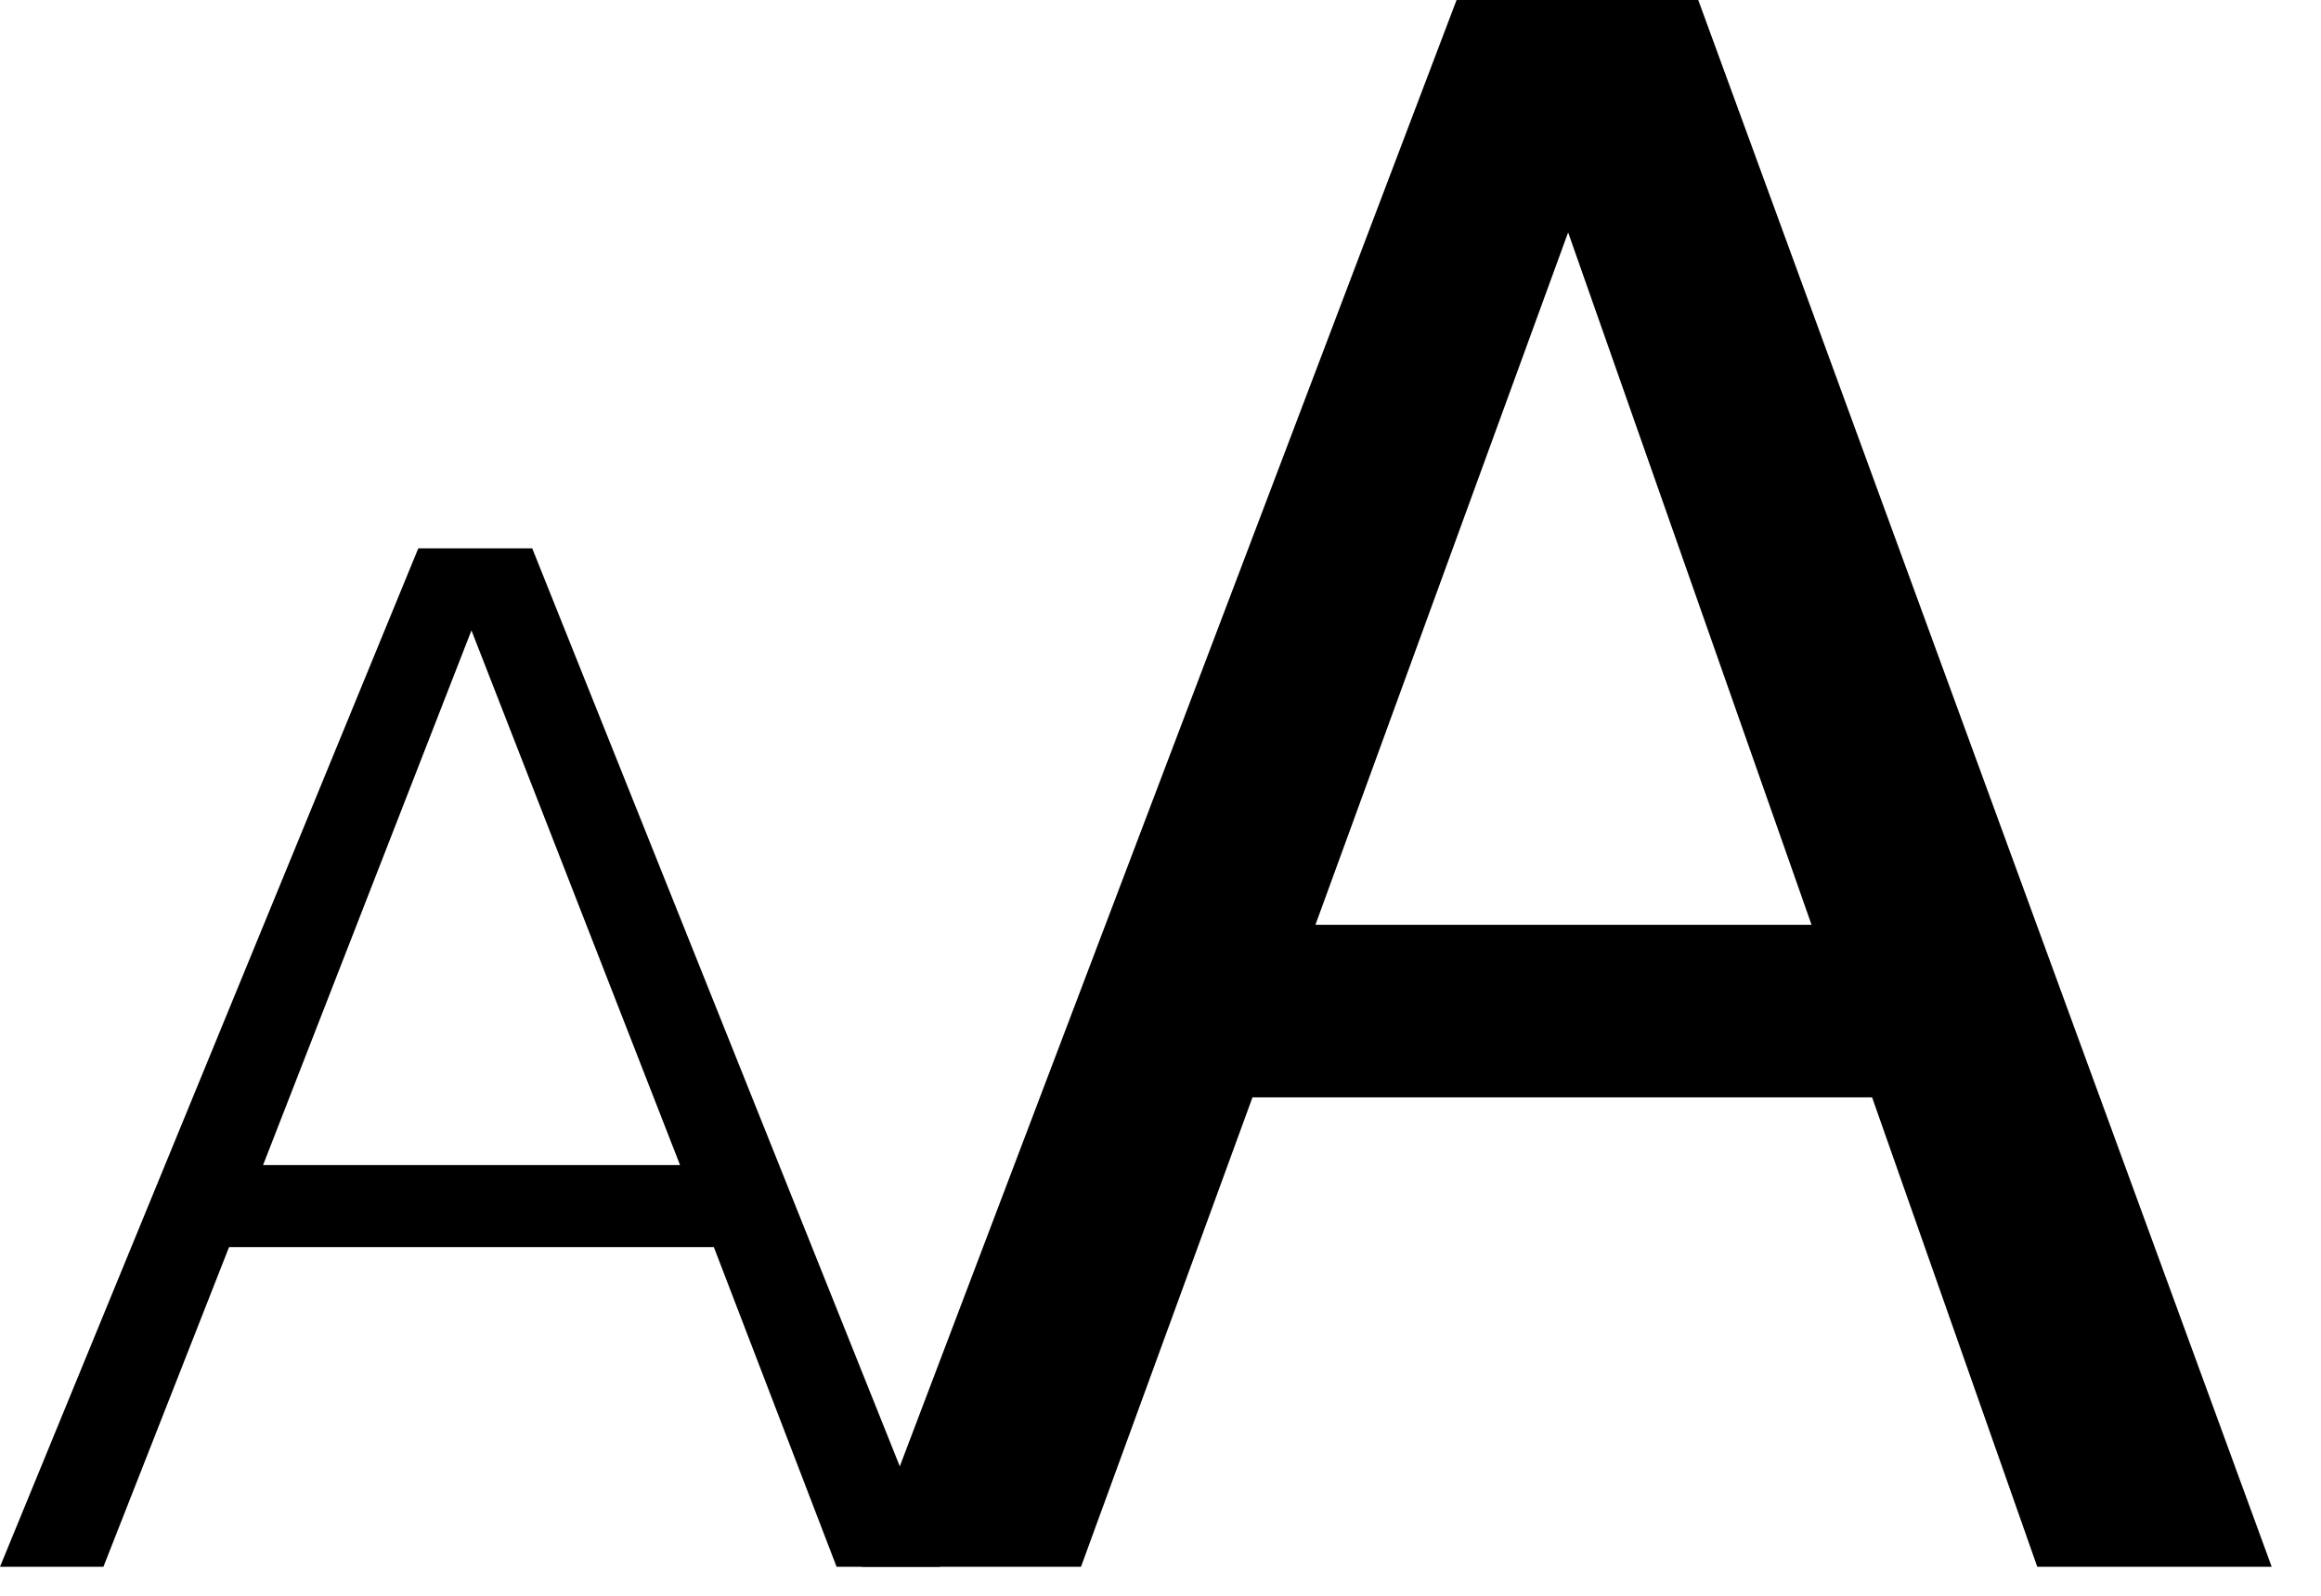
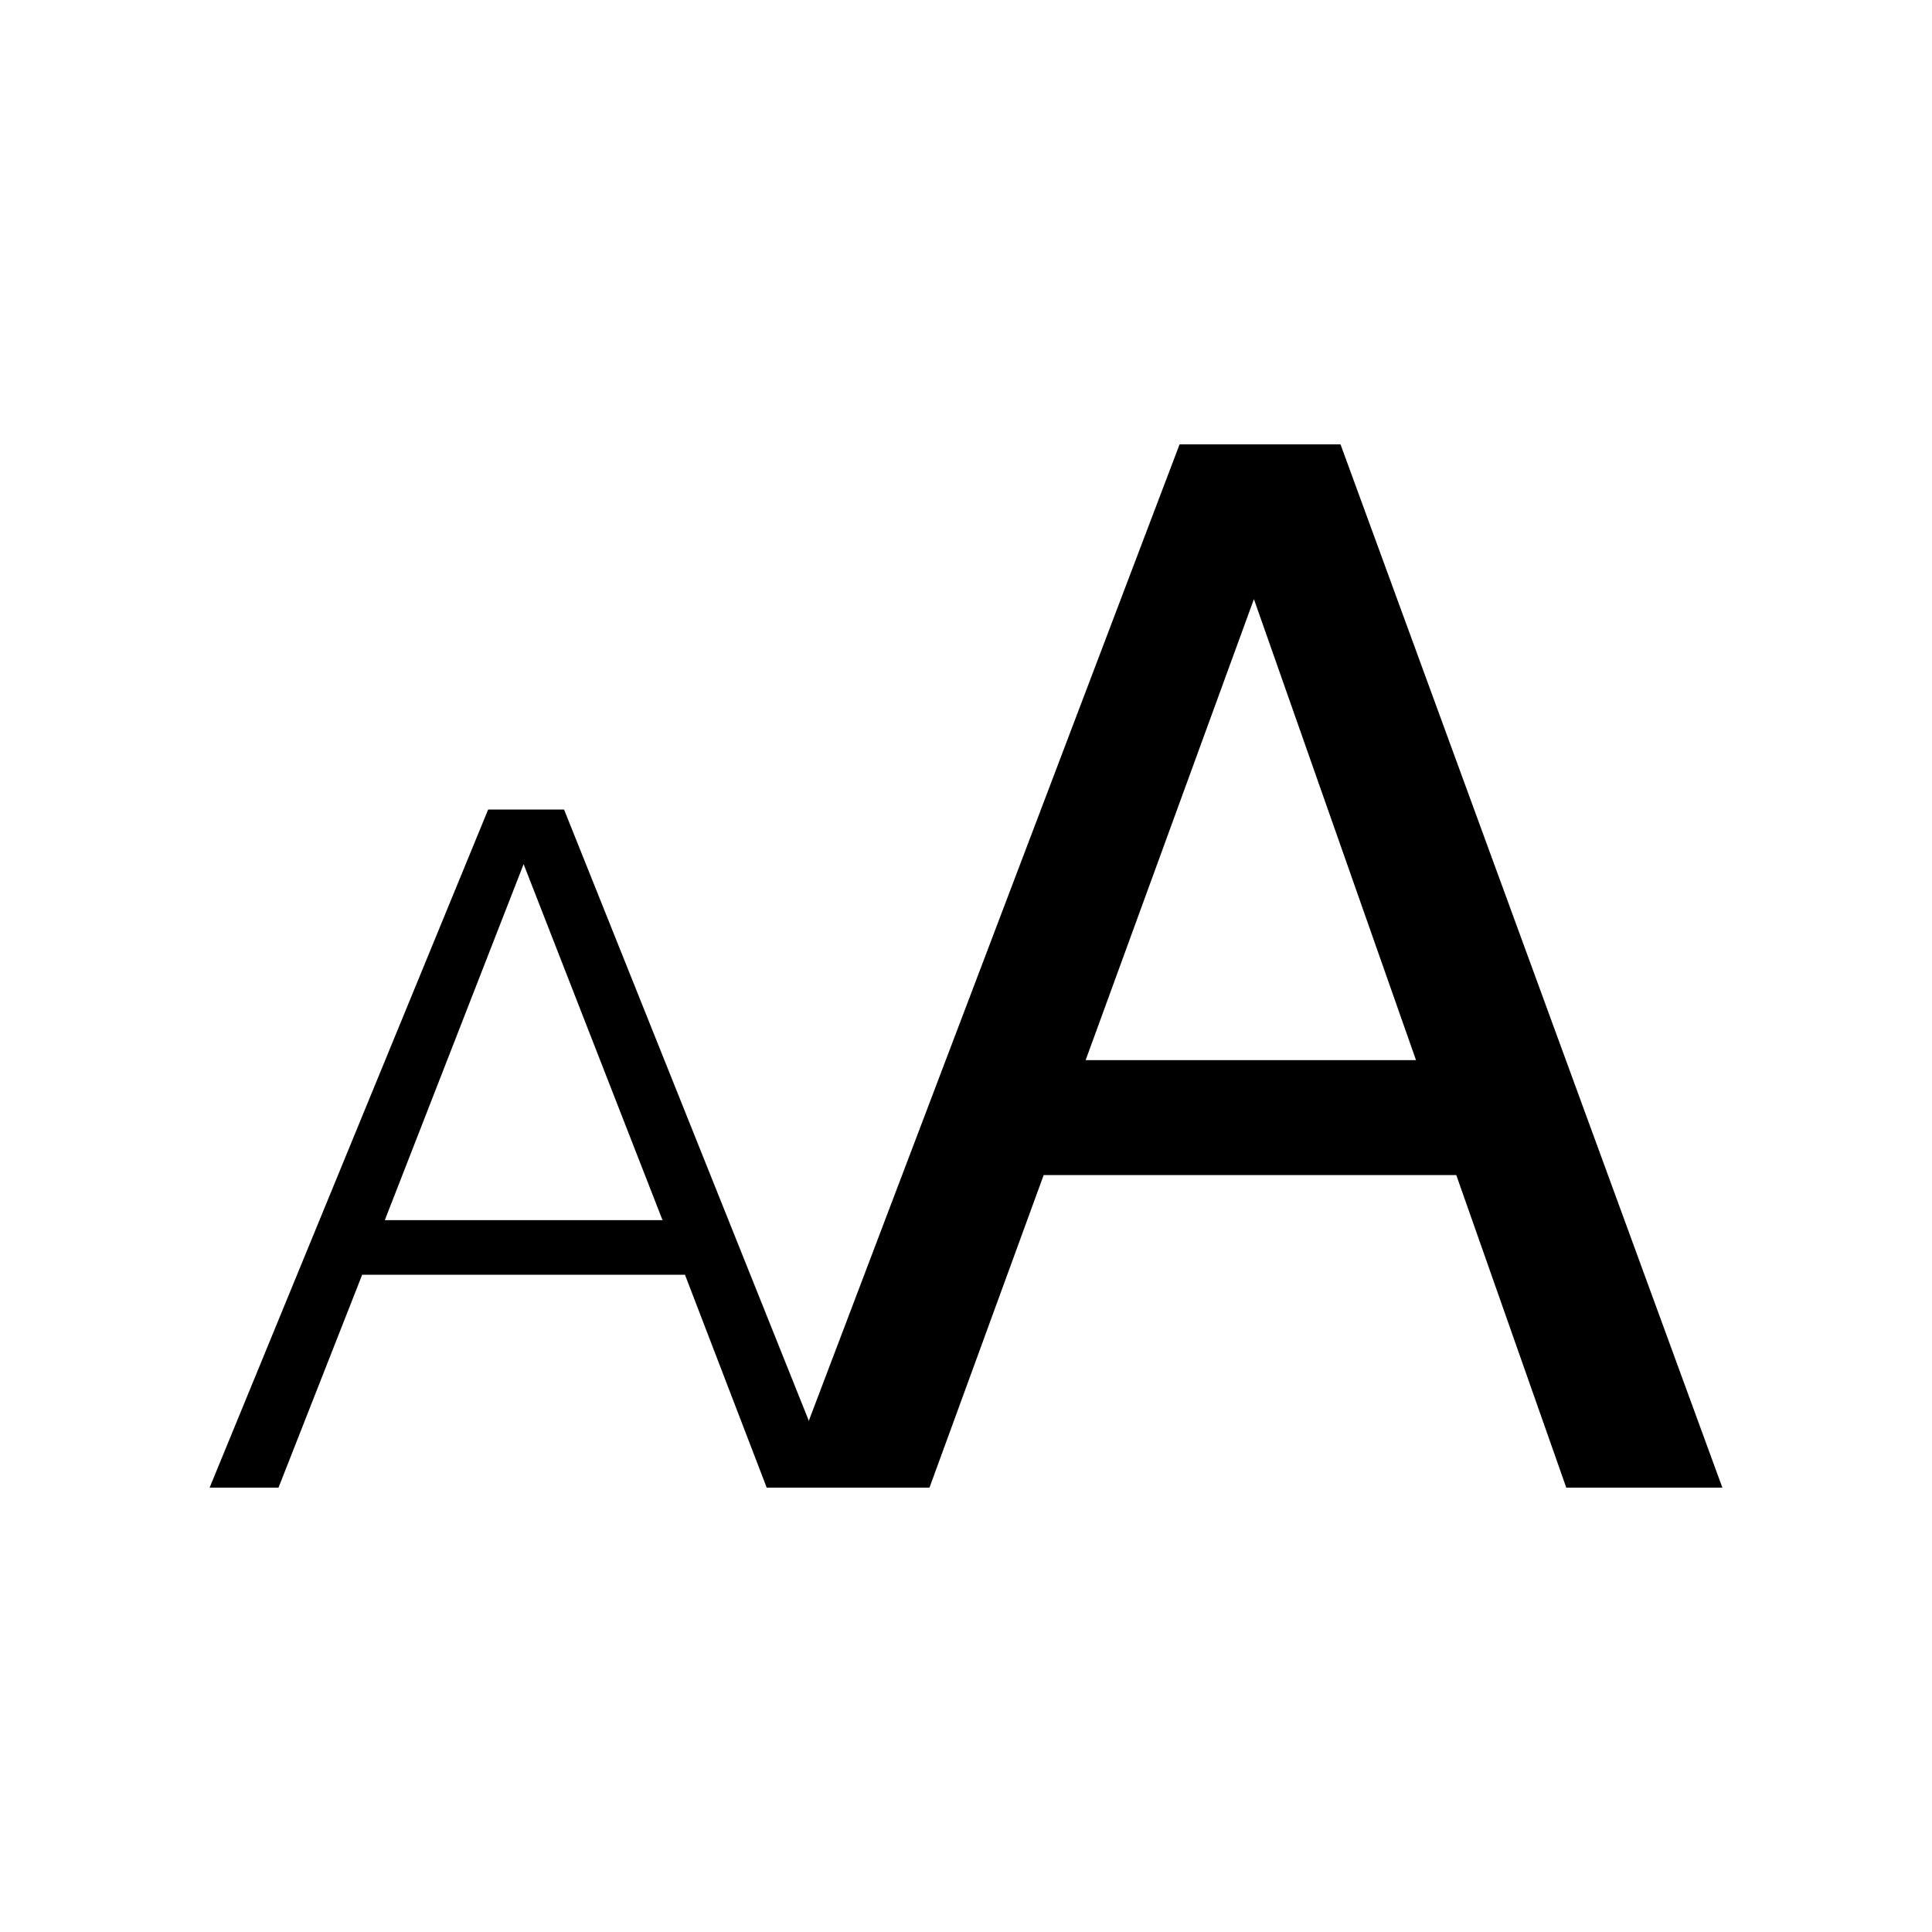
- <svg xmlns="http://www.w3.org/2000/svg" width="32" height="22" viewBox="0 0 32 22">
-   <g fill="#000000" fill-rule="evenodd">
-     <path d="M20.082,0 L11.88,21.6 L14.904,21.6 L17.268,15.129 L25.811,15.129 L28.088,21.6 L31.32,21.6 L23.414,0 L20.082,0 Z M21.62,3.204 L24.976,12.75 L18.136,12.75 L21.62,3.204 Z" />
-     <path d="M5.767,7.56 L0,21.6 L1.426,21.6 L3.158,17.193 L9.842,17.193 L11.534,21.6 L12.96,21.6 L7.338,7.56 L5.767,7.56 Z M6.5,8.691 L9.376,16.062 L3.627,16.062 L6.5,8.691 Z" />
+ <svg xmlns="http://www.w3.org/2000/svg" width="32" height="32" viewBox="0 0 32 32" version="1.1">
+   <g style="fill:#000000;fill-rule:evenodd" transform="matrix(0.8,0,0,0.8,3.472,7.36)">
+     <path d="M 20.082,0 11.88,21.6 h 3.024 l 2.364,-6.471 h 8.543 L 28.088,21.6 H 31.32 L 23.414,0 Z m 1.539,3.204 3.356,9.545 h -6.84 z" />
+     <path d="M 5.767,7.56 0,21.6 H 1.426 L 3.158,17.193 H 9.842 L 11.534,21.6 H 12.96 L 7.338,7.56 Z m 0.734,1.131 2.876,7.371 H 3.627 Z" />
  </g>
</svg>
